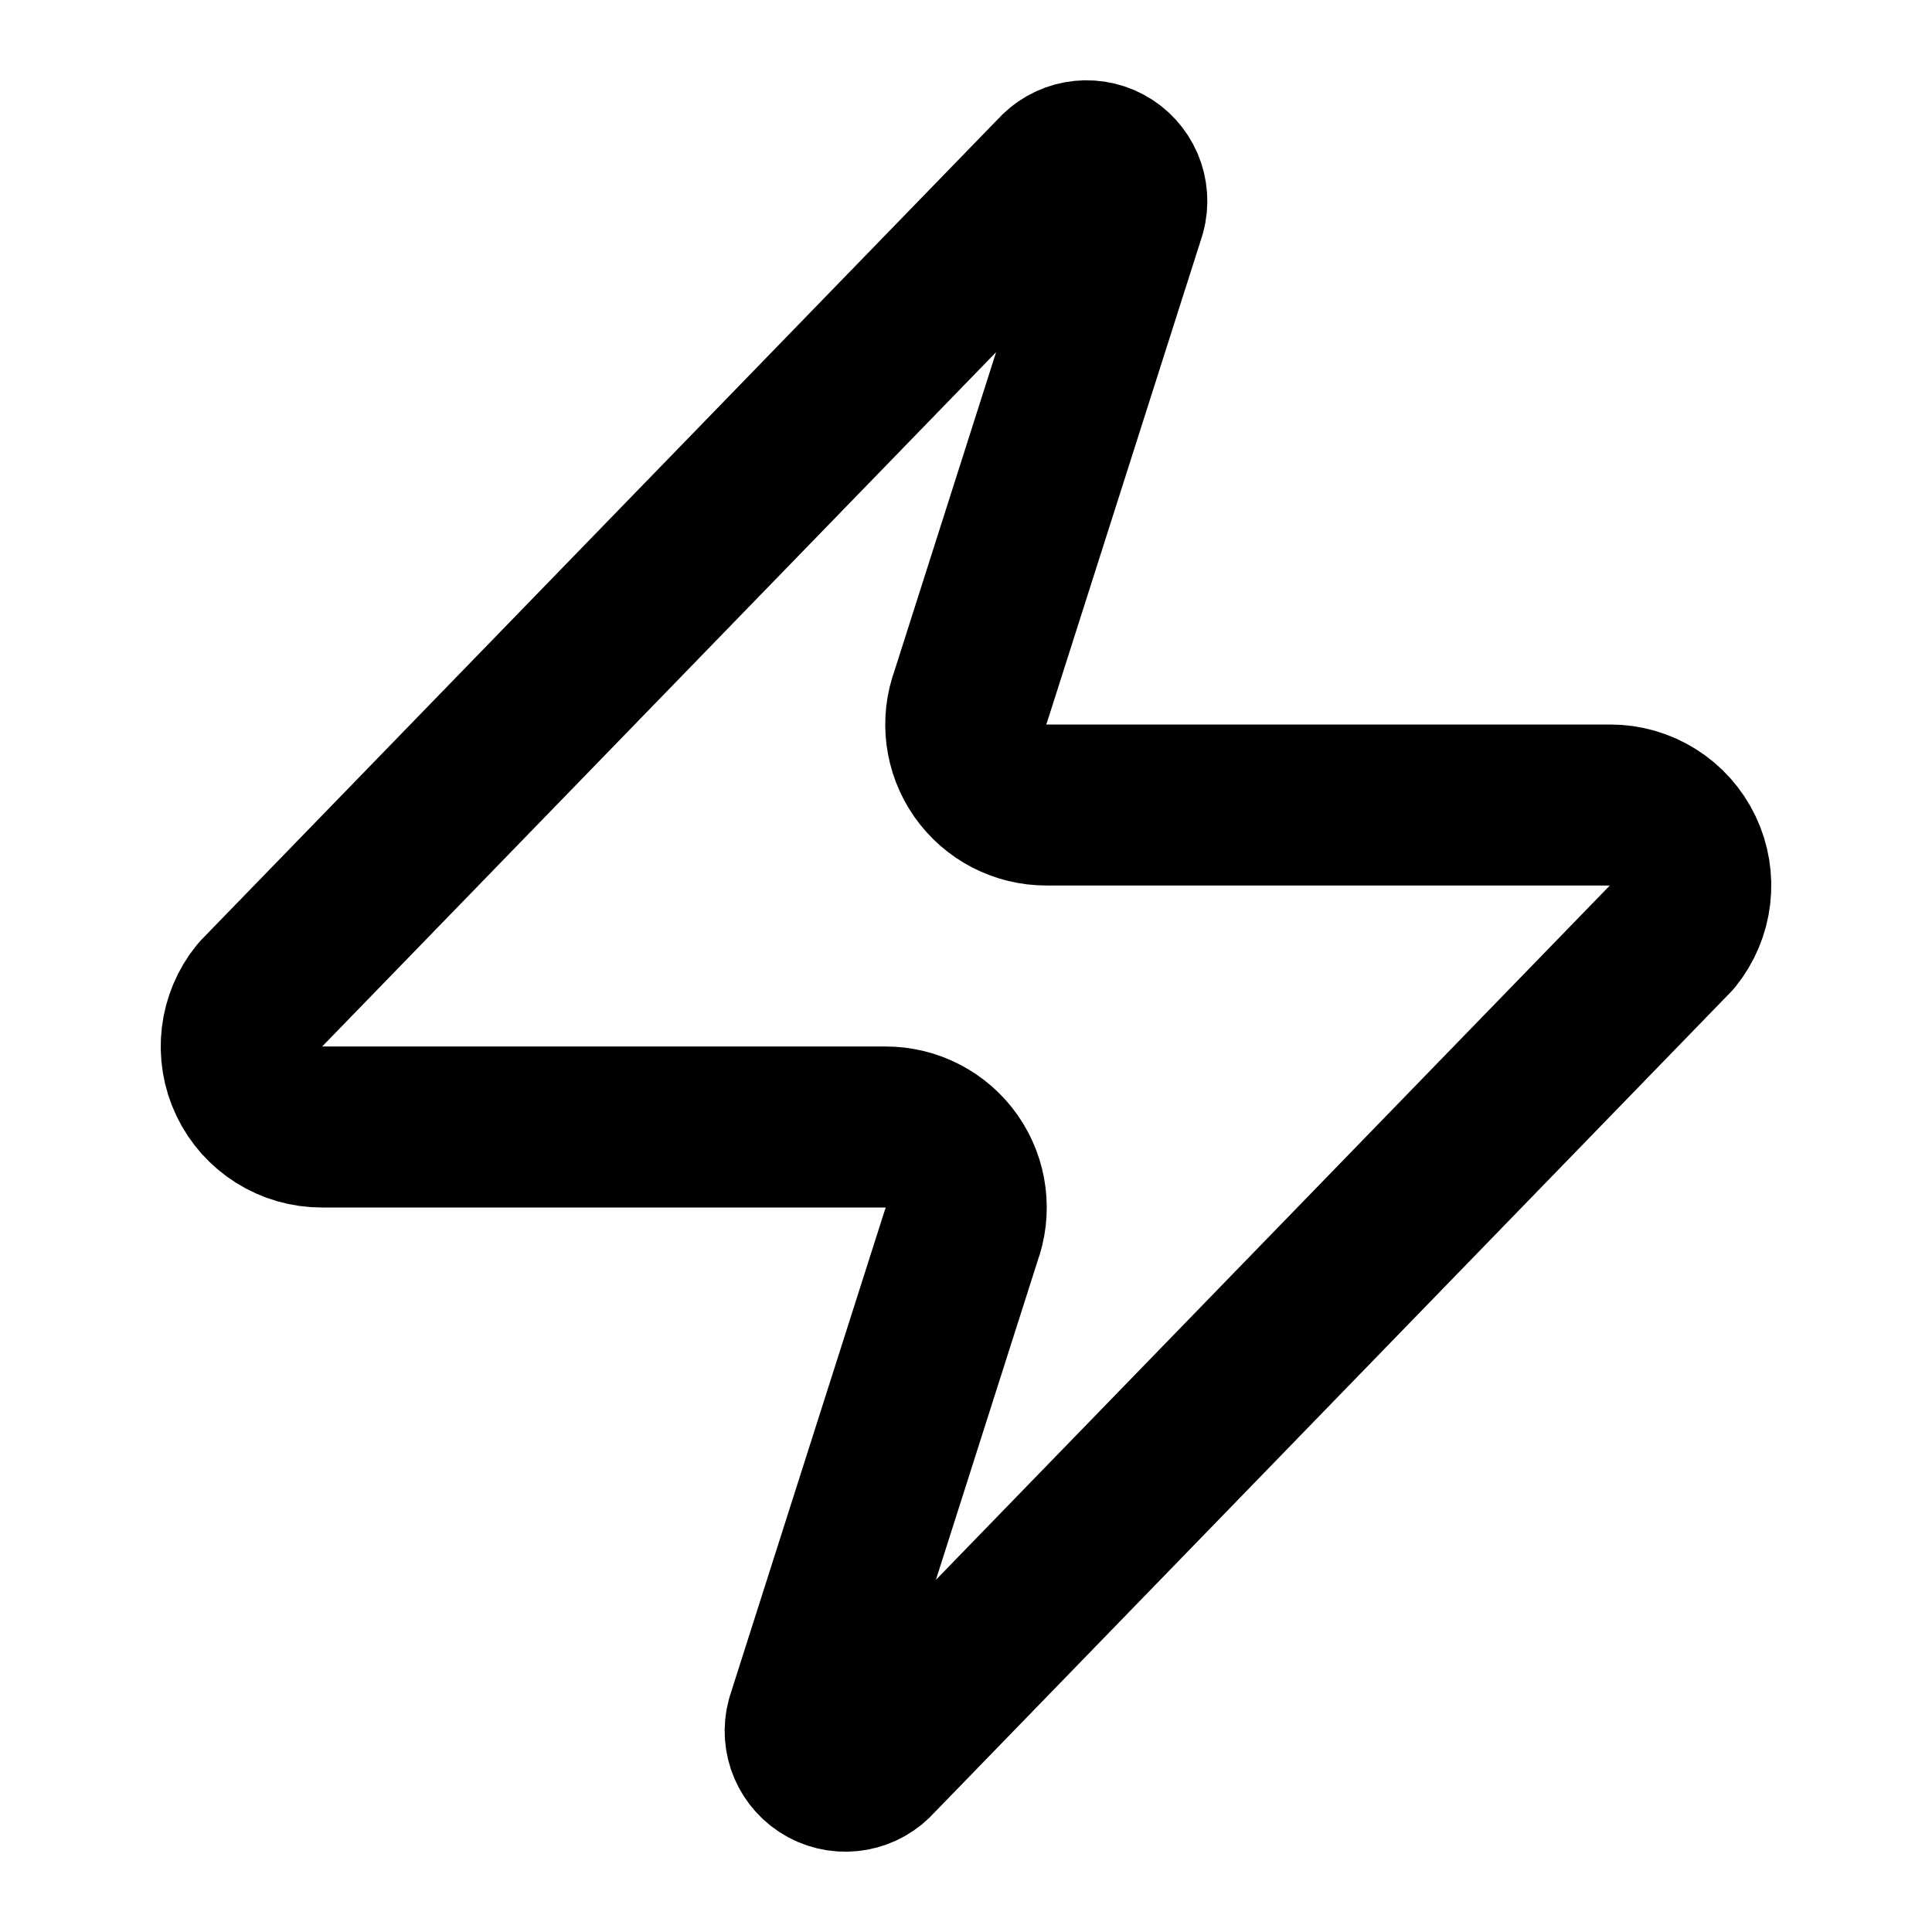
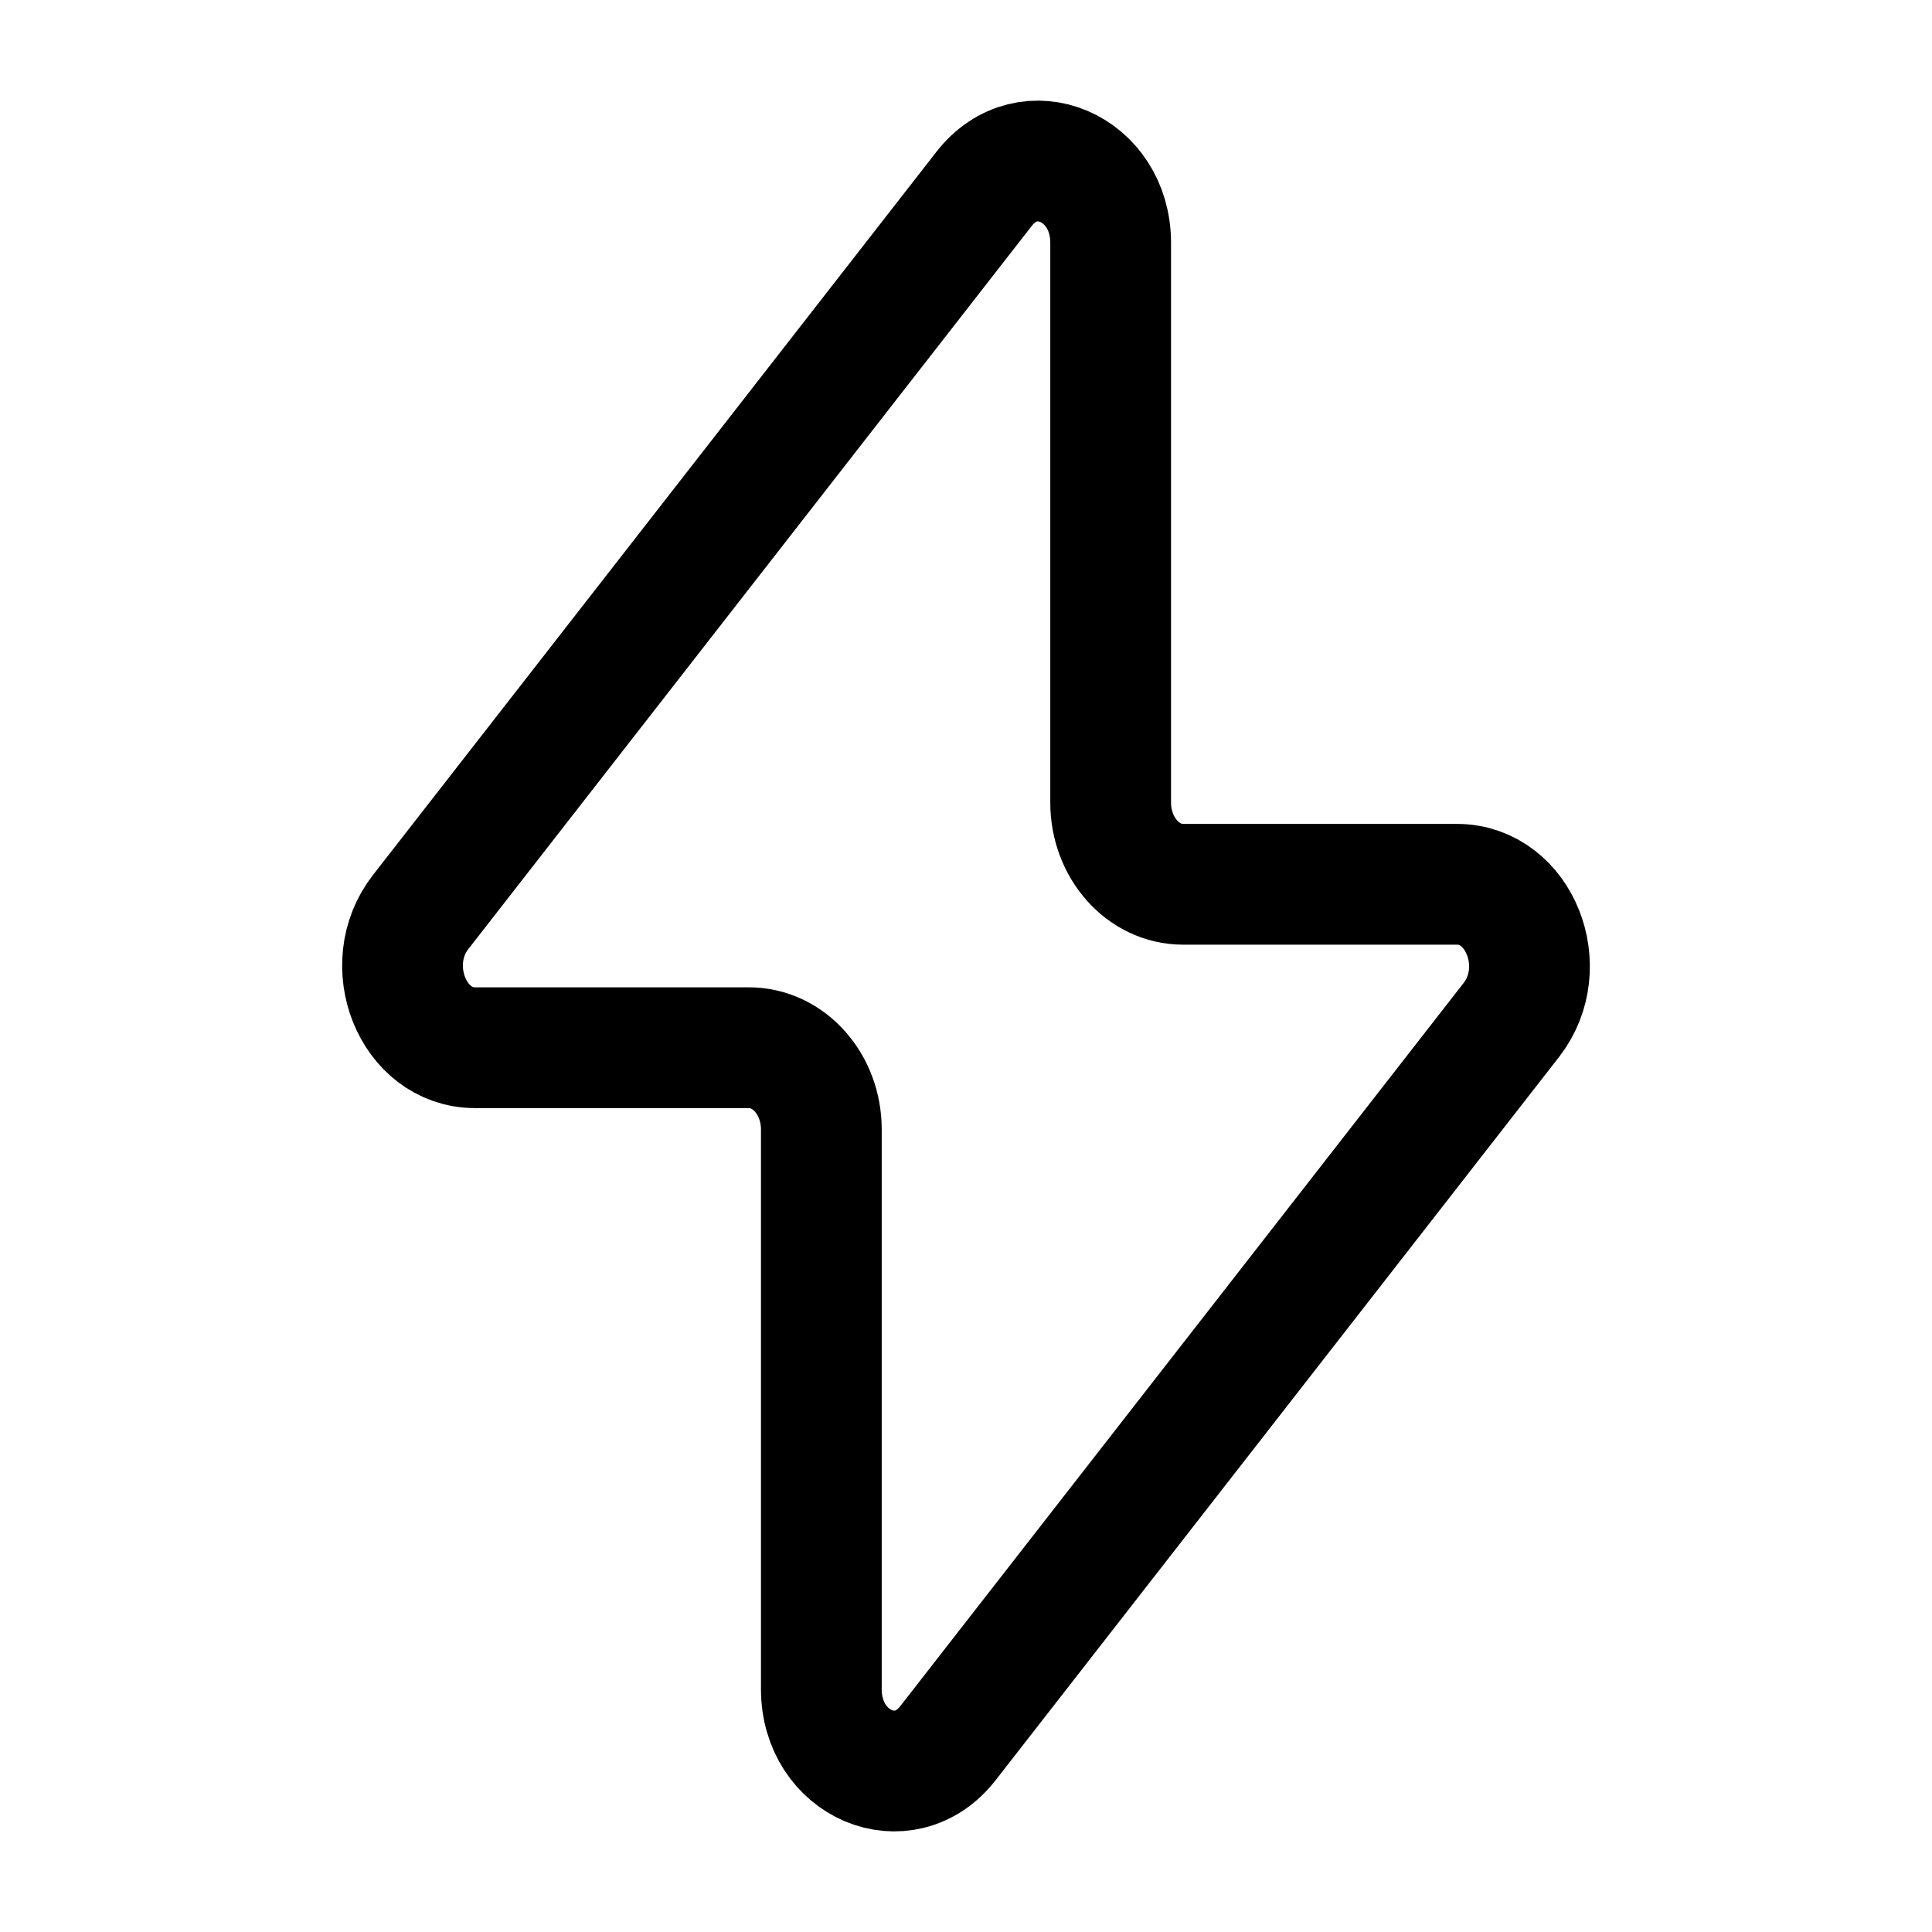
- <svg xmlns="http://www.w3.org/2000/svg" class="lucide lucide-zap" width="24" height="24" viewBox="0 0 24 24" fill="none" stroke="currentColor" stroke-width="2" stroke-linecap="round" stroke-linejoin="round">
-   <path d="M4 14a1 1 0 0 1-.78-1.63l9.9-10.2a.5.5 0 0 1 .86.46l-1.92 6.02A1 1 0 0 0 13 10h7a1 1 0 0 1 .78 1.63l-9.9 10.2a.5.5 0 0 1-.86-.46l1.92-6.02A1 1 0 0 0 11 14z" />
+ <svg xmlns="http://www.w3.org/2000/svg" width="24" height="24" viewBox="0 0 24 24" fill="none" class="huge-animated-icon" data-huge-icon="zap" data-huge-source="FlashIcon" aria-hidden="true" focusable="false">
+   <path d="M5.226 11.329L12.224 2.347C12.771 1.644 13.797 2.081 13.797 3.017V9.97C13.797 10.53 14.2 10.985 14.696 10.985H18.1C18.873 10.985 19.285 12.015 18.774 12.671L11.776 21.654C11.229 22.356 10.203 21.919 10.203 20.983V14.03C10.203 13.47 9.8 13.015 9.304 13.015H5.9C5.127 13.015 4.715 11.985 5.226 11.329Z" stroke="currentColor" stroke-linecap="round" stroke-linejoin="round" stroke-width="1.5" class="huge-icon-part" pathLength="1" style="--icon-motion:huge-spark;--icon-delay:0ms" />
</svg>
